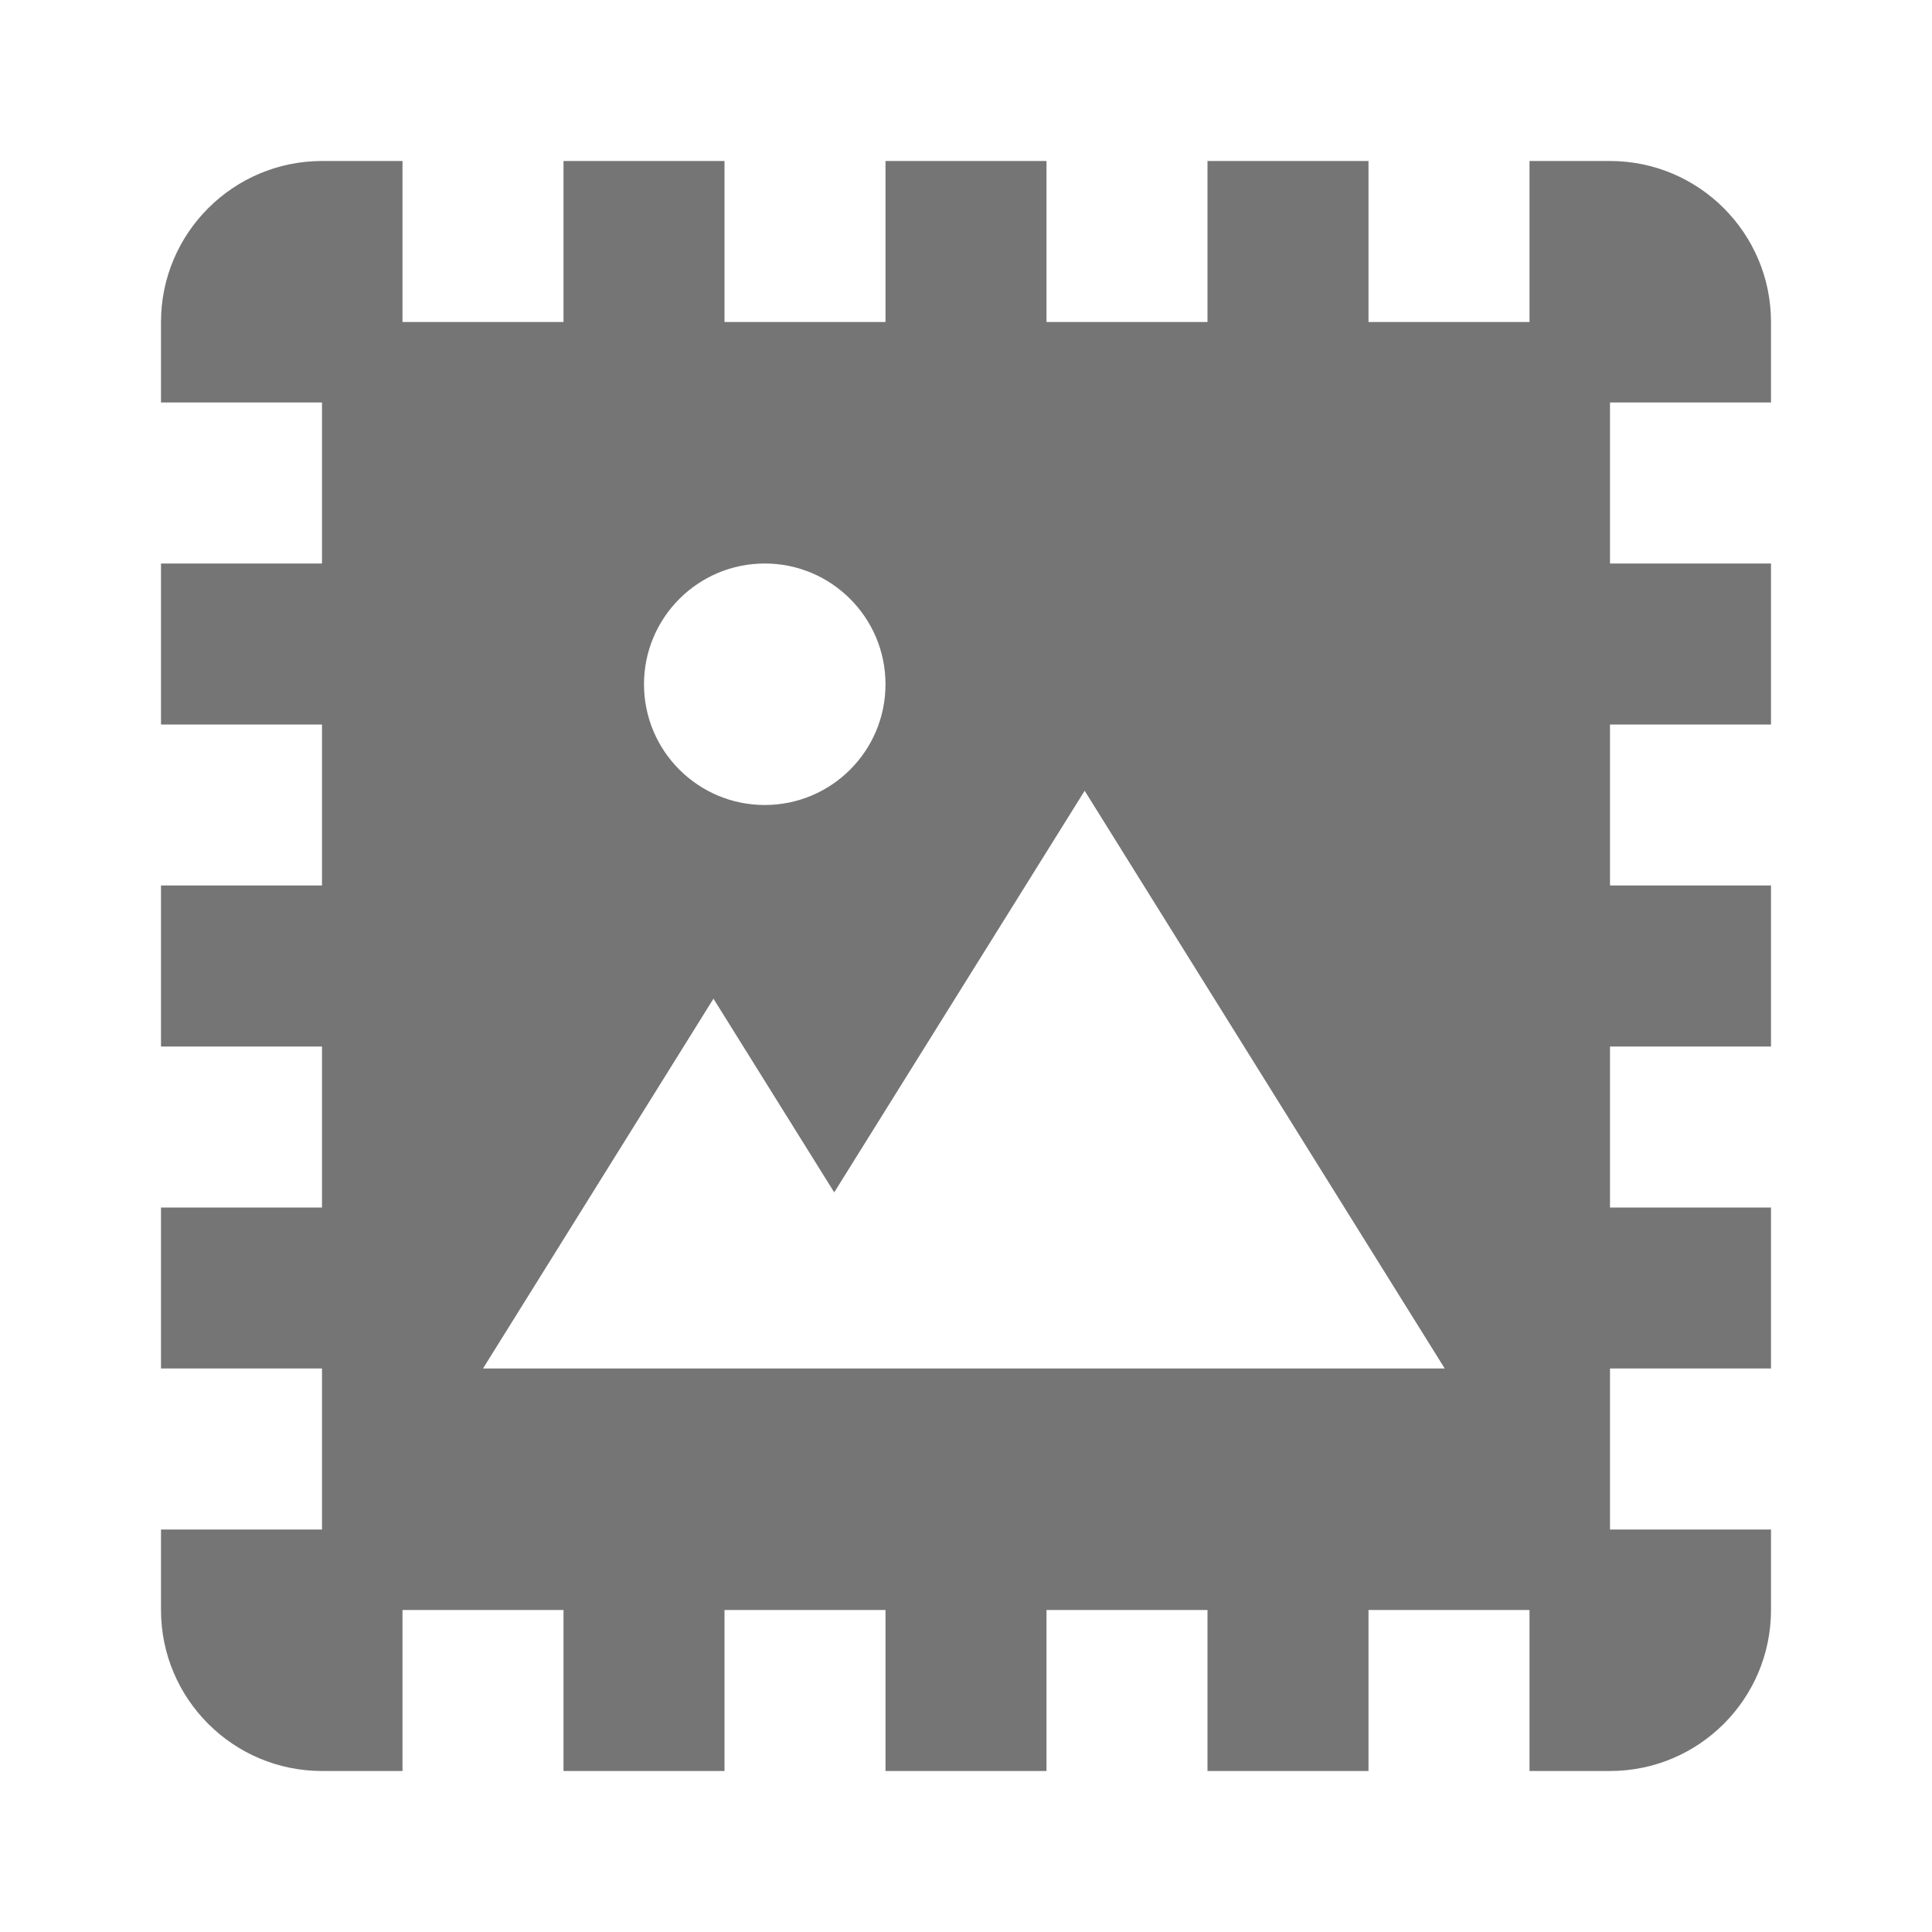
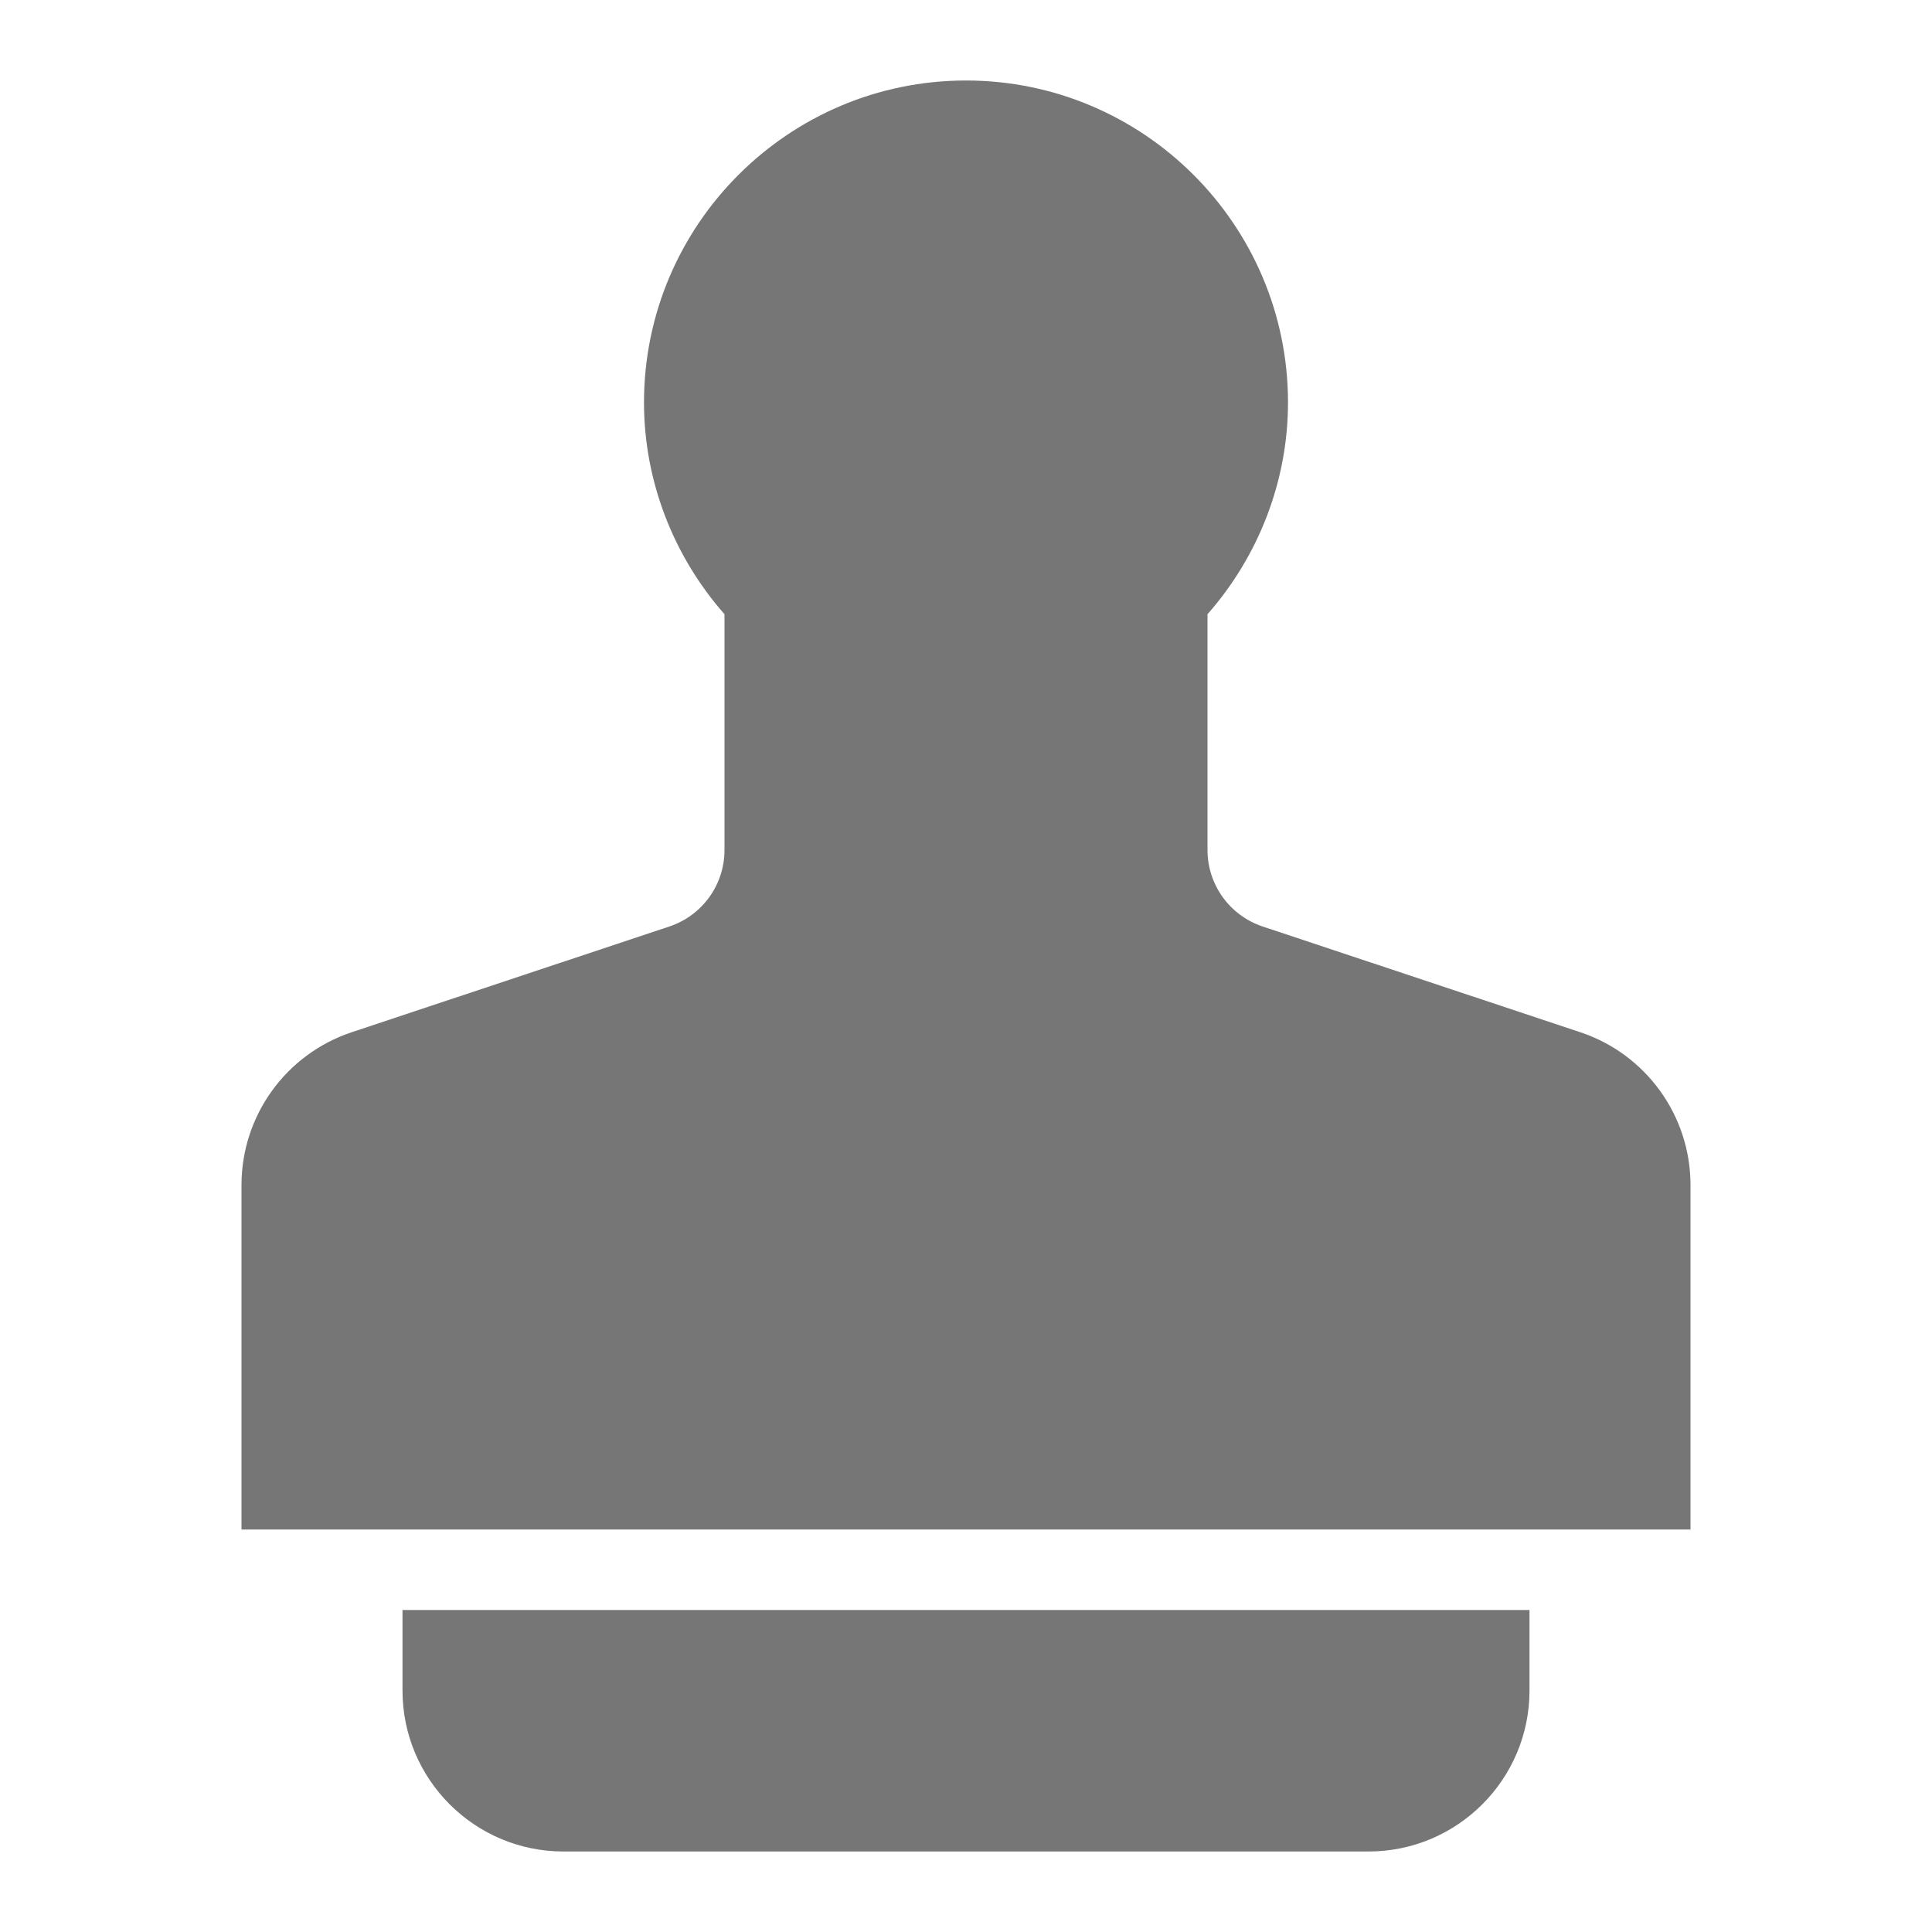
<svg xmlns="http://www.w3.org/2000/svg" version="1.1" x="0px" y="0px" width="24px" height="24px" viewBox="0 0 24 24" enable-background="new 0 0 24 24" xml:space="preserve">
  <g id="Frame_-_24px">
-     <rect y="0" fill="none" width="24" height="24" />
+     <rect fill="none" width="24" height="24" />
  </g>
  <g id="Filled_Icons">
-     <path fill="#757575" d="M22,5V4c0-1.103-0.896-2-2-2h-1v2h-2V2h-2v2h-2V2h-2v2H9V2H7v2H5V2H4C2.897,2,2,2.897,2,4v1h2v2H2v2h2v2H2   v2h2v2H2v2h2v2H2v1c0,1.104,0.897,2,2,2h1v-2h2v2h2v-2h2v2h2v-2h2v2h2v-2h2v2h1c1.104,0,2-0.896,2-2v-1h-2v-2h2v-2h-2v-2h2v-2h-2V9   h2V7h-2V5H22z M9.5,7C10.328,7,11,7.672,11,8.5c0,0.829-0.672,1.5-1.5,1.5S8,9.329,8,8.5C8,7.672,8.672,7,9.5,7z M6,17l2.863-4.594   l1.5,2.406l3.111-4.989L17.947,17H6z" />
+     <g>
+       <path fill="#767676" d="M5,21c0,1.104,0.896,2,2,2h10c1.104,0,2-0.896,2-2v-1H5V21z" />
+       <path fill="#767676" d="M19.632,12.823l-3.948-1.314C15.274,11.371,15,10.989,15,10.559V7.63c0.641-0.728,1-1.664,1-2.63    c0-2.206-1.794-4-4-4S8,2.794,8,5c0,0.966,0.359,1.902,1,2.63v2.929c0,0.431-0.274,0.812-0.684,0.95l-3.948,1.314    C3.551,13.096,3,13.86,3,14.721V19h18v-4.279C21,13.86,20.449,13.096,19.632,12.823z" />
+     </g>
  </g>
</svg>
